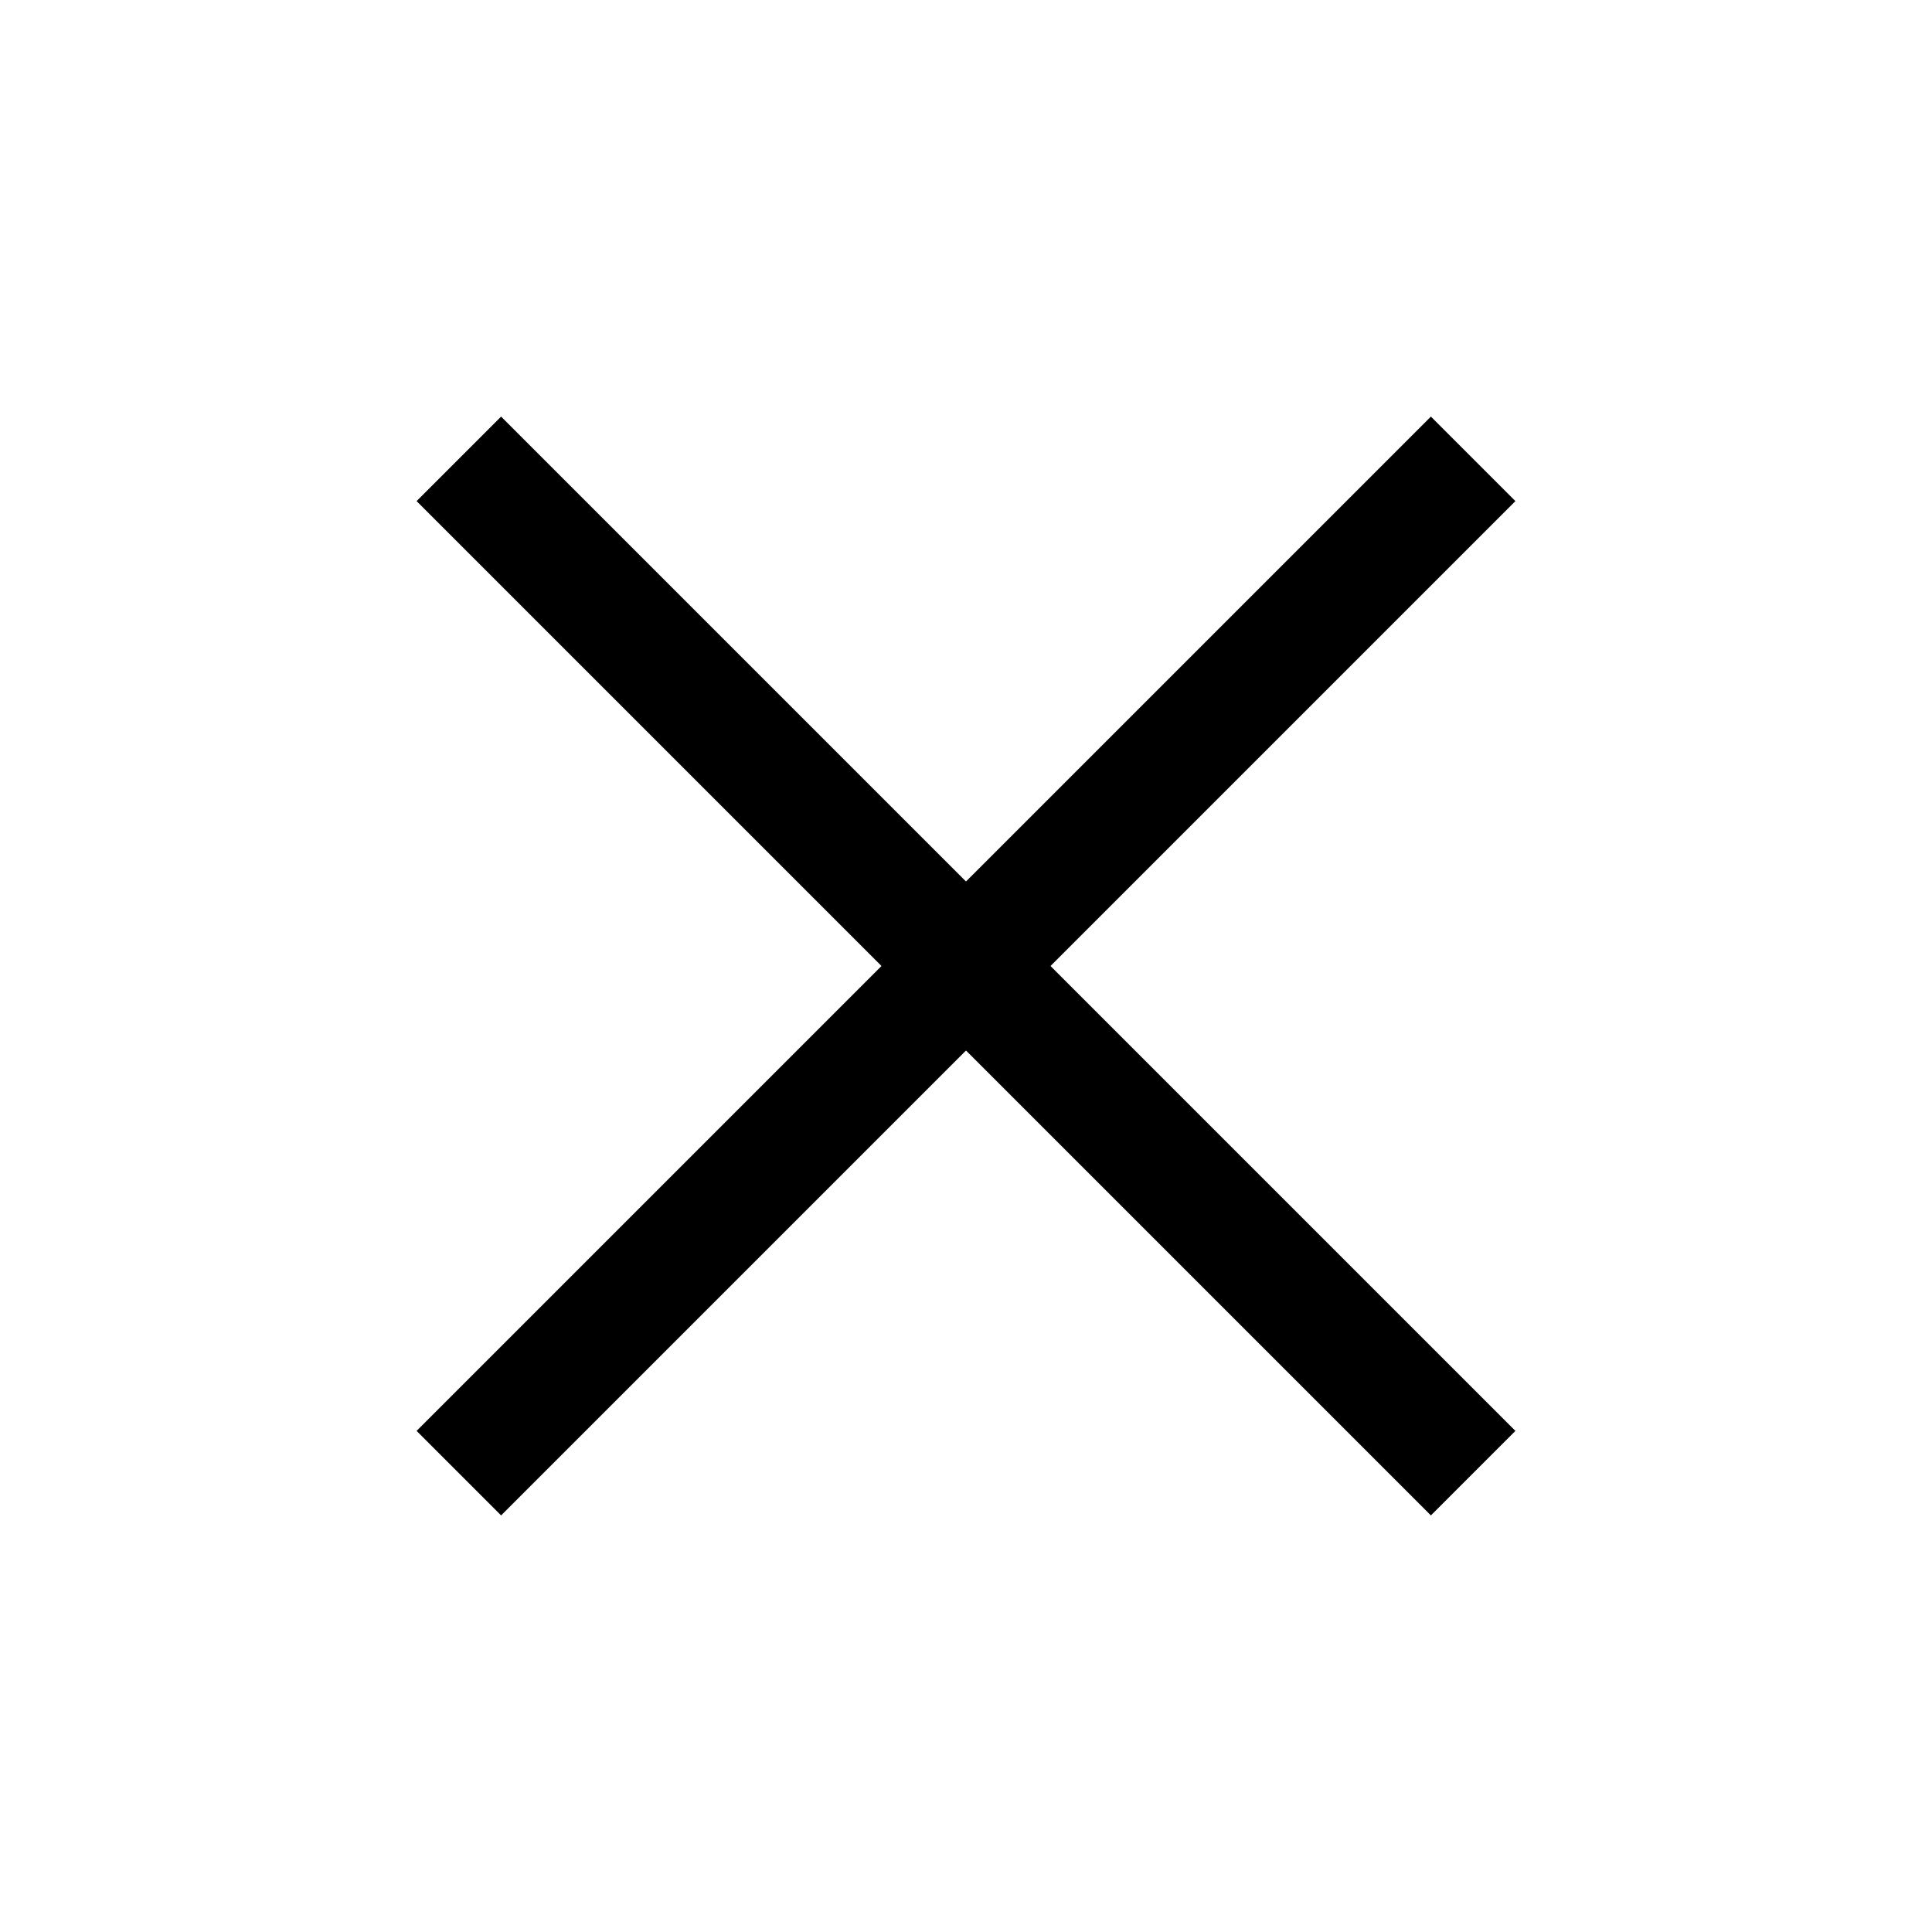
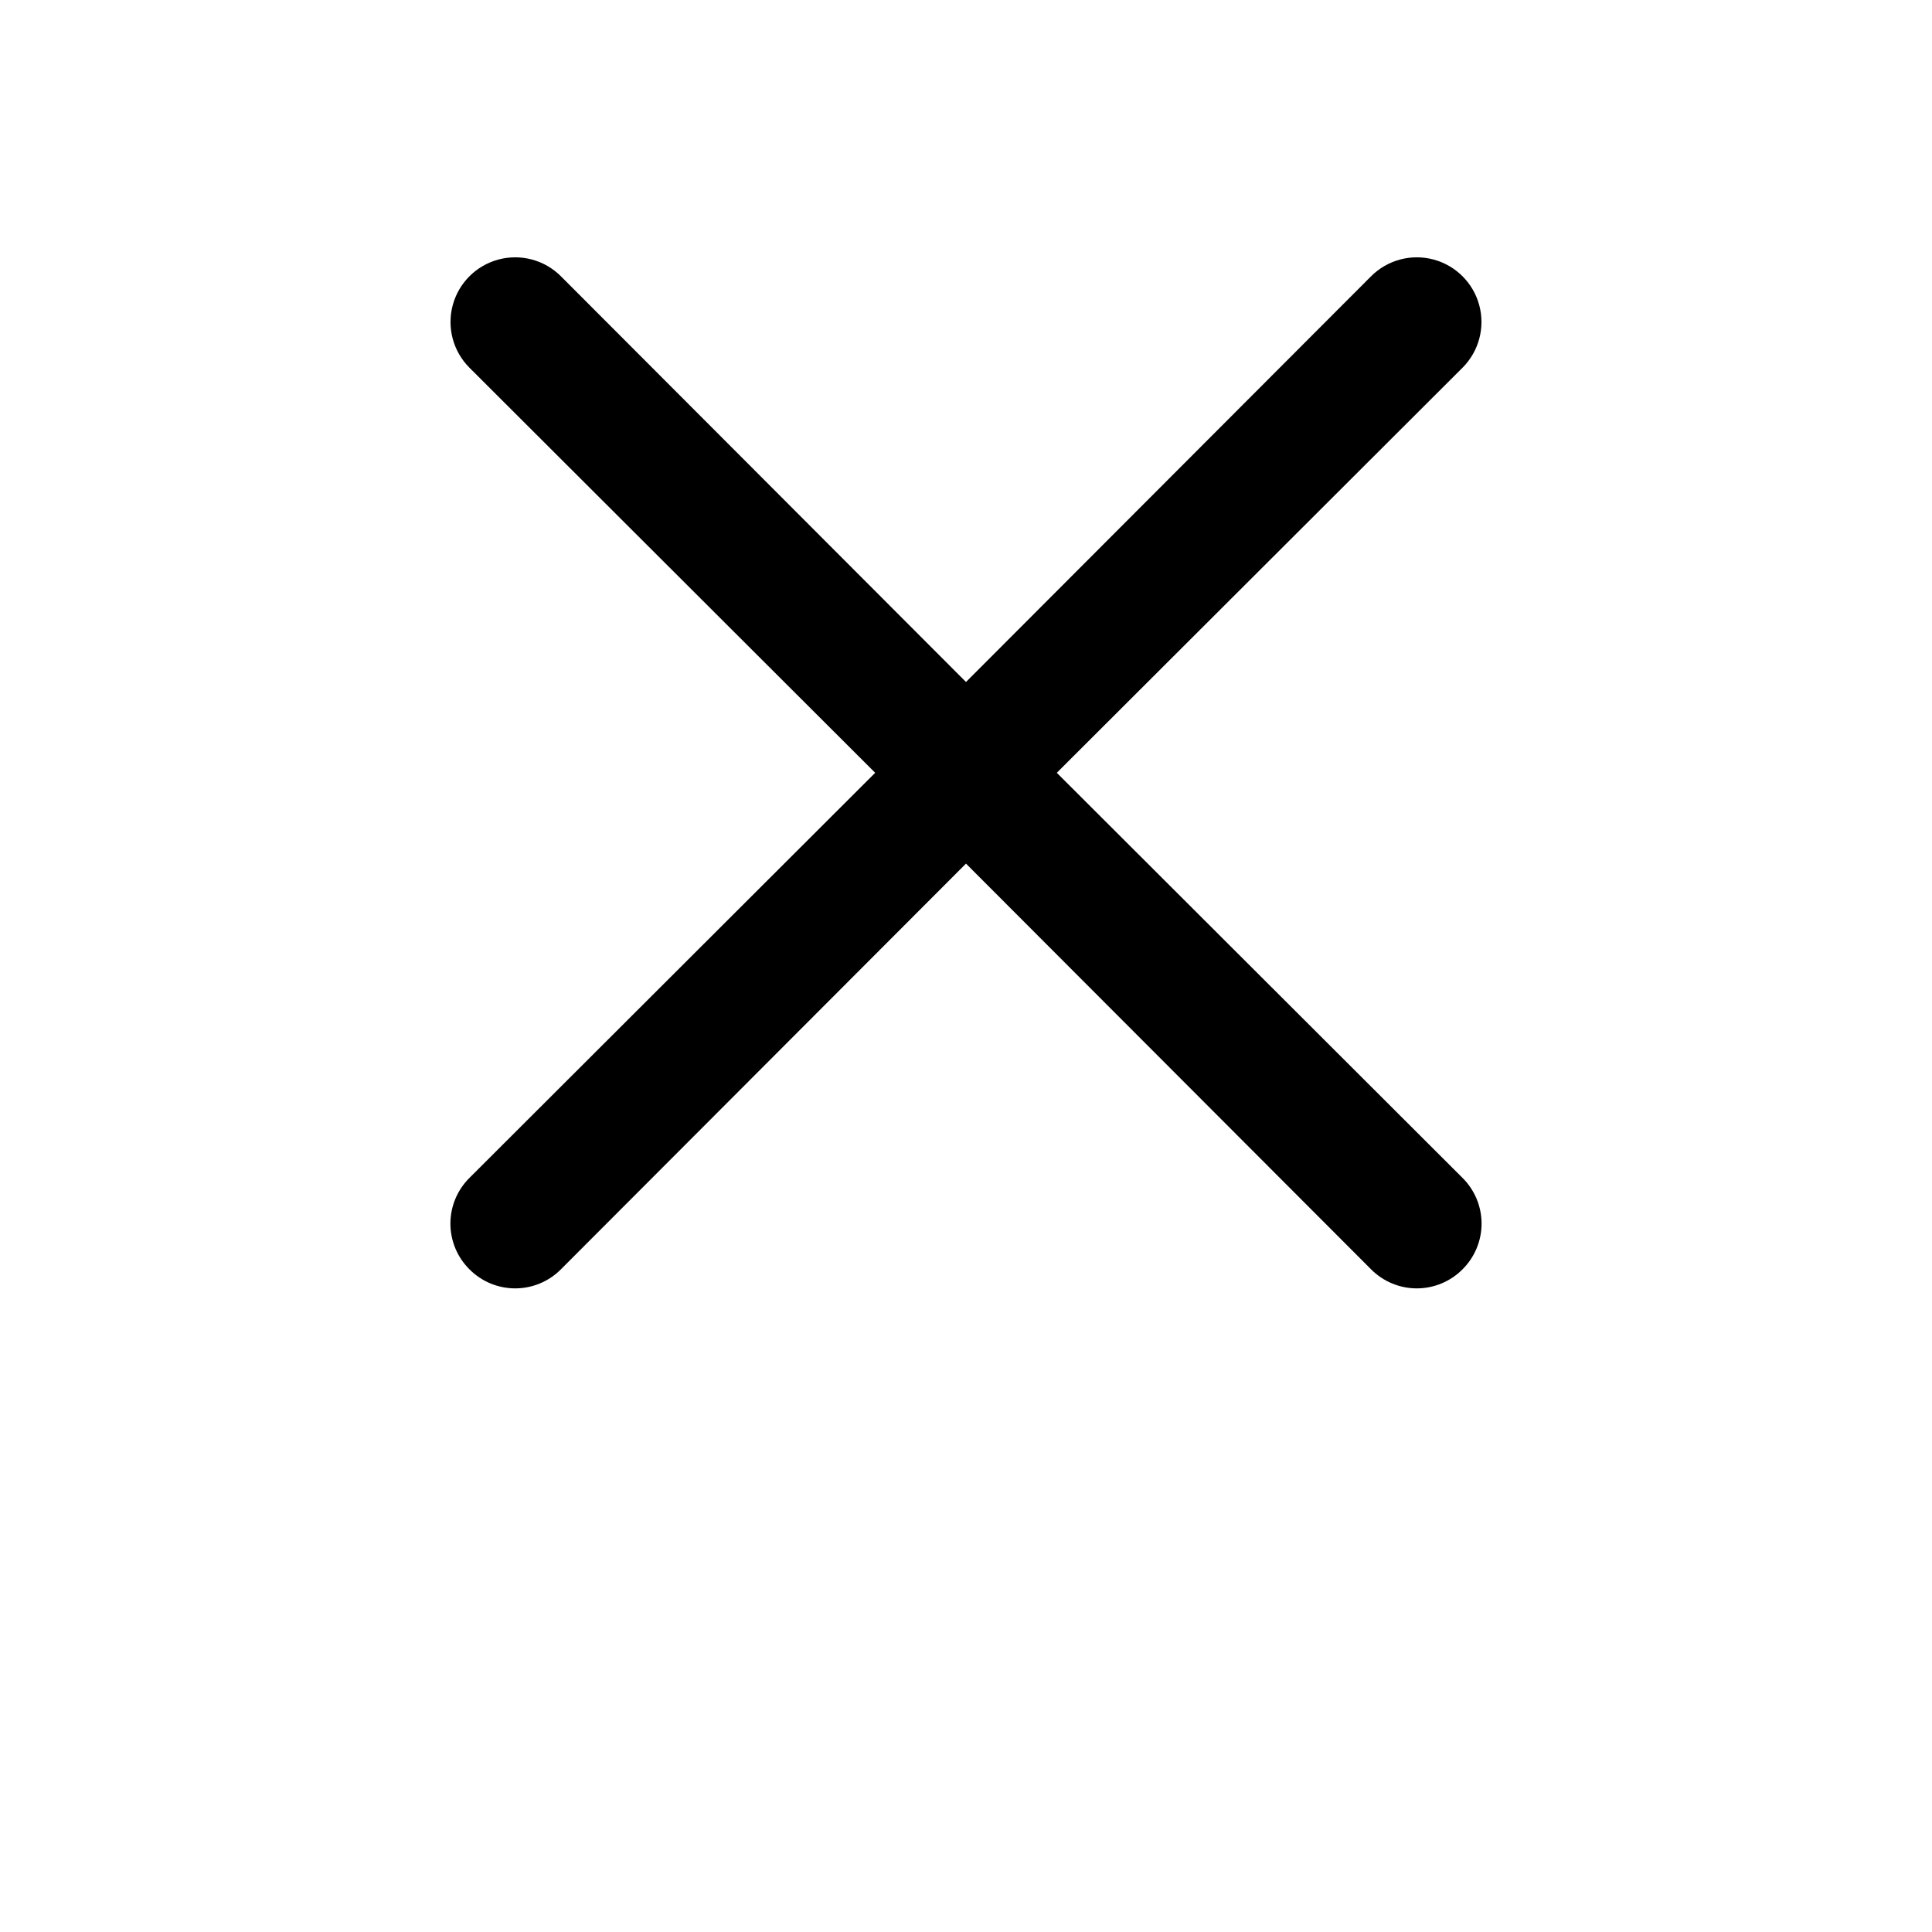
- <svg xmlns="http://www.w3.org/2000/svg" height="48" width="48">
-   <path d="m12.45 37.65-2.1-2.1L21.9 24 10.35 12.45l2.1-2.1L24 21.9l11.55-11.55 2.1 2.1L26.1 24l11.55 11.55-2.1 2.1L24 26.1Z" />
+ <svg xmlns="http://www.w3.org/2000/svg" width="700pt" height="700pt" version="1.1" viewBox="0 0 700 700">
+   <path d="m382.9 280 147-146.77c5.922-5.918 8.23-14.547 6.066-22.633-2.168-8.082-8.484-14.398-16.566-16.566-8.086-2.164-16.715 0.145-22.633 6.066l-146.77 147-146.77-147c-5.918-5.922-14.547-8.23-22.633-6.066-8.082 2.168-14.398 8.484-16.566 16.566-2.164 8.086 0.145 16.715 6.066 22.633l147 146.77-147 146.77c-4.418 4.383-6.902 10.348-6.902 16.566 0 6.223 2.484 12.188 6.902 16.566 4.379 4.418 10.344 6.902 16.566 6.902 6.219 0 12.184-2.484 16.566-6.902l146.77-147 146.77 147c4.383 4.418 10.348 6.902 16.566 6.902 6.223 0 12.188-2.484 16.566-6.902 4.418-4.379 6.902-10.344 6.902-16.566 0-6.219-2.484-12.184-6.902-16.566z" />
</svg>
